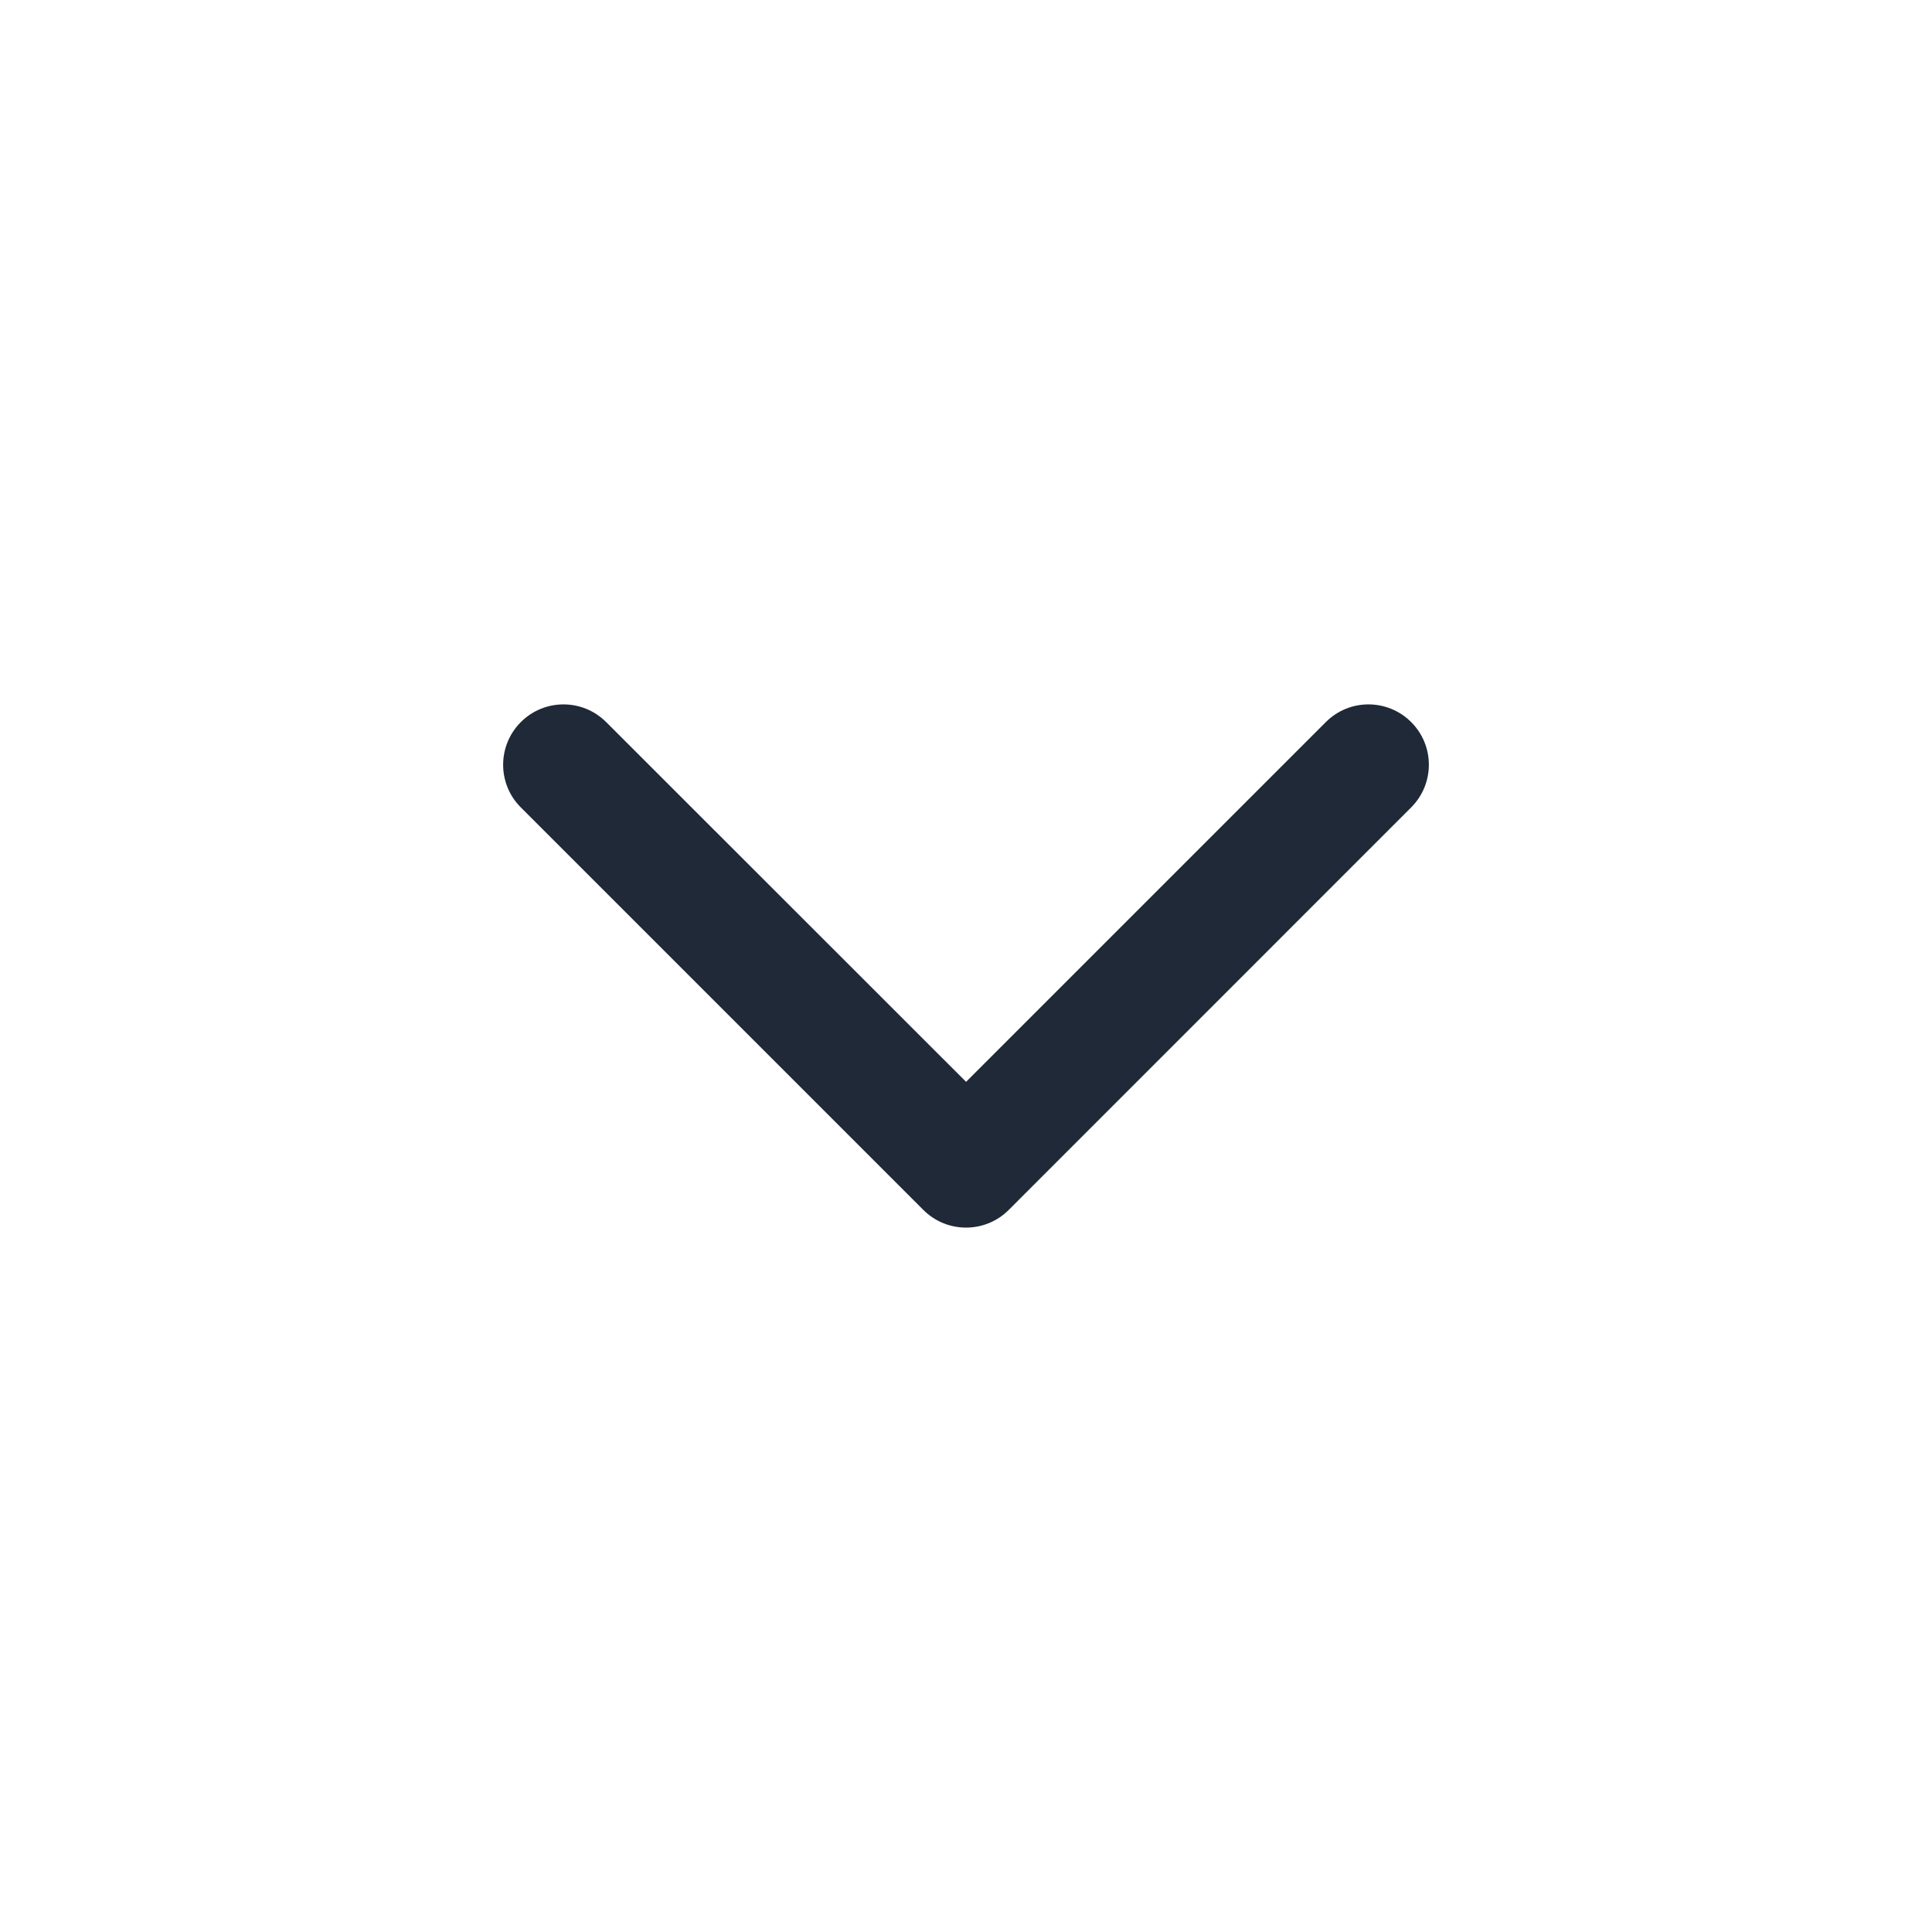
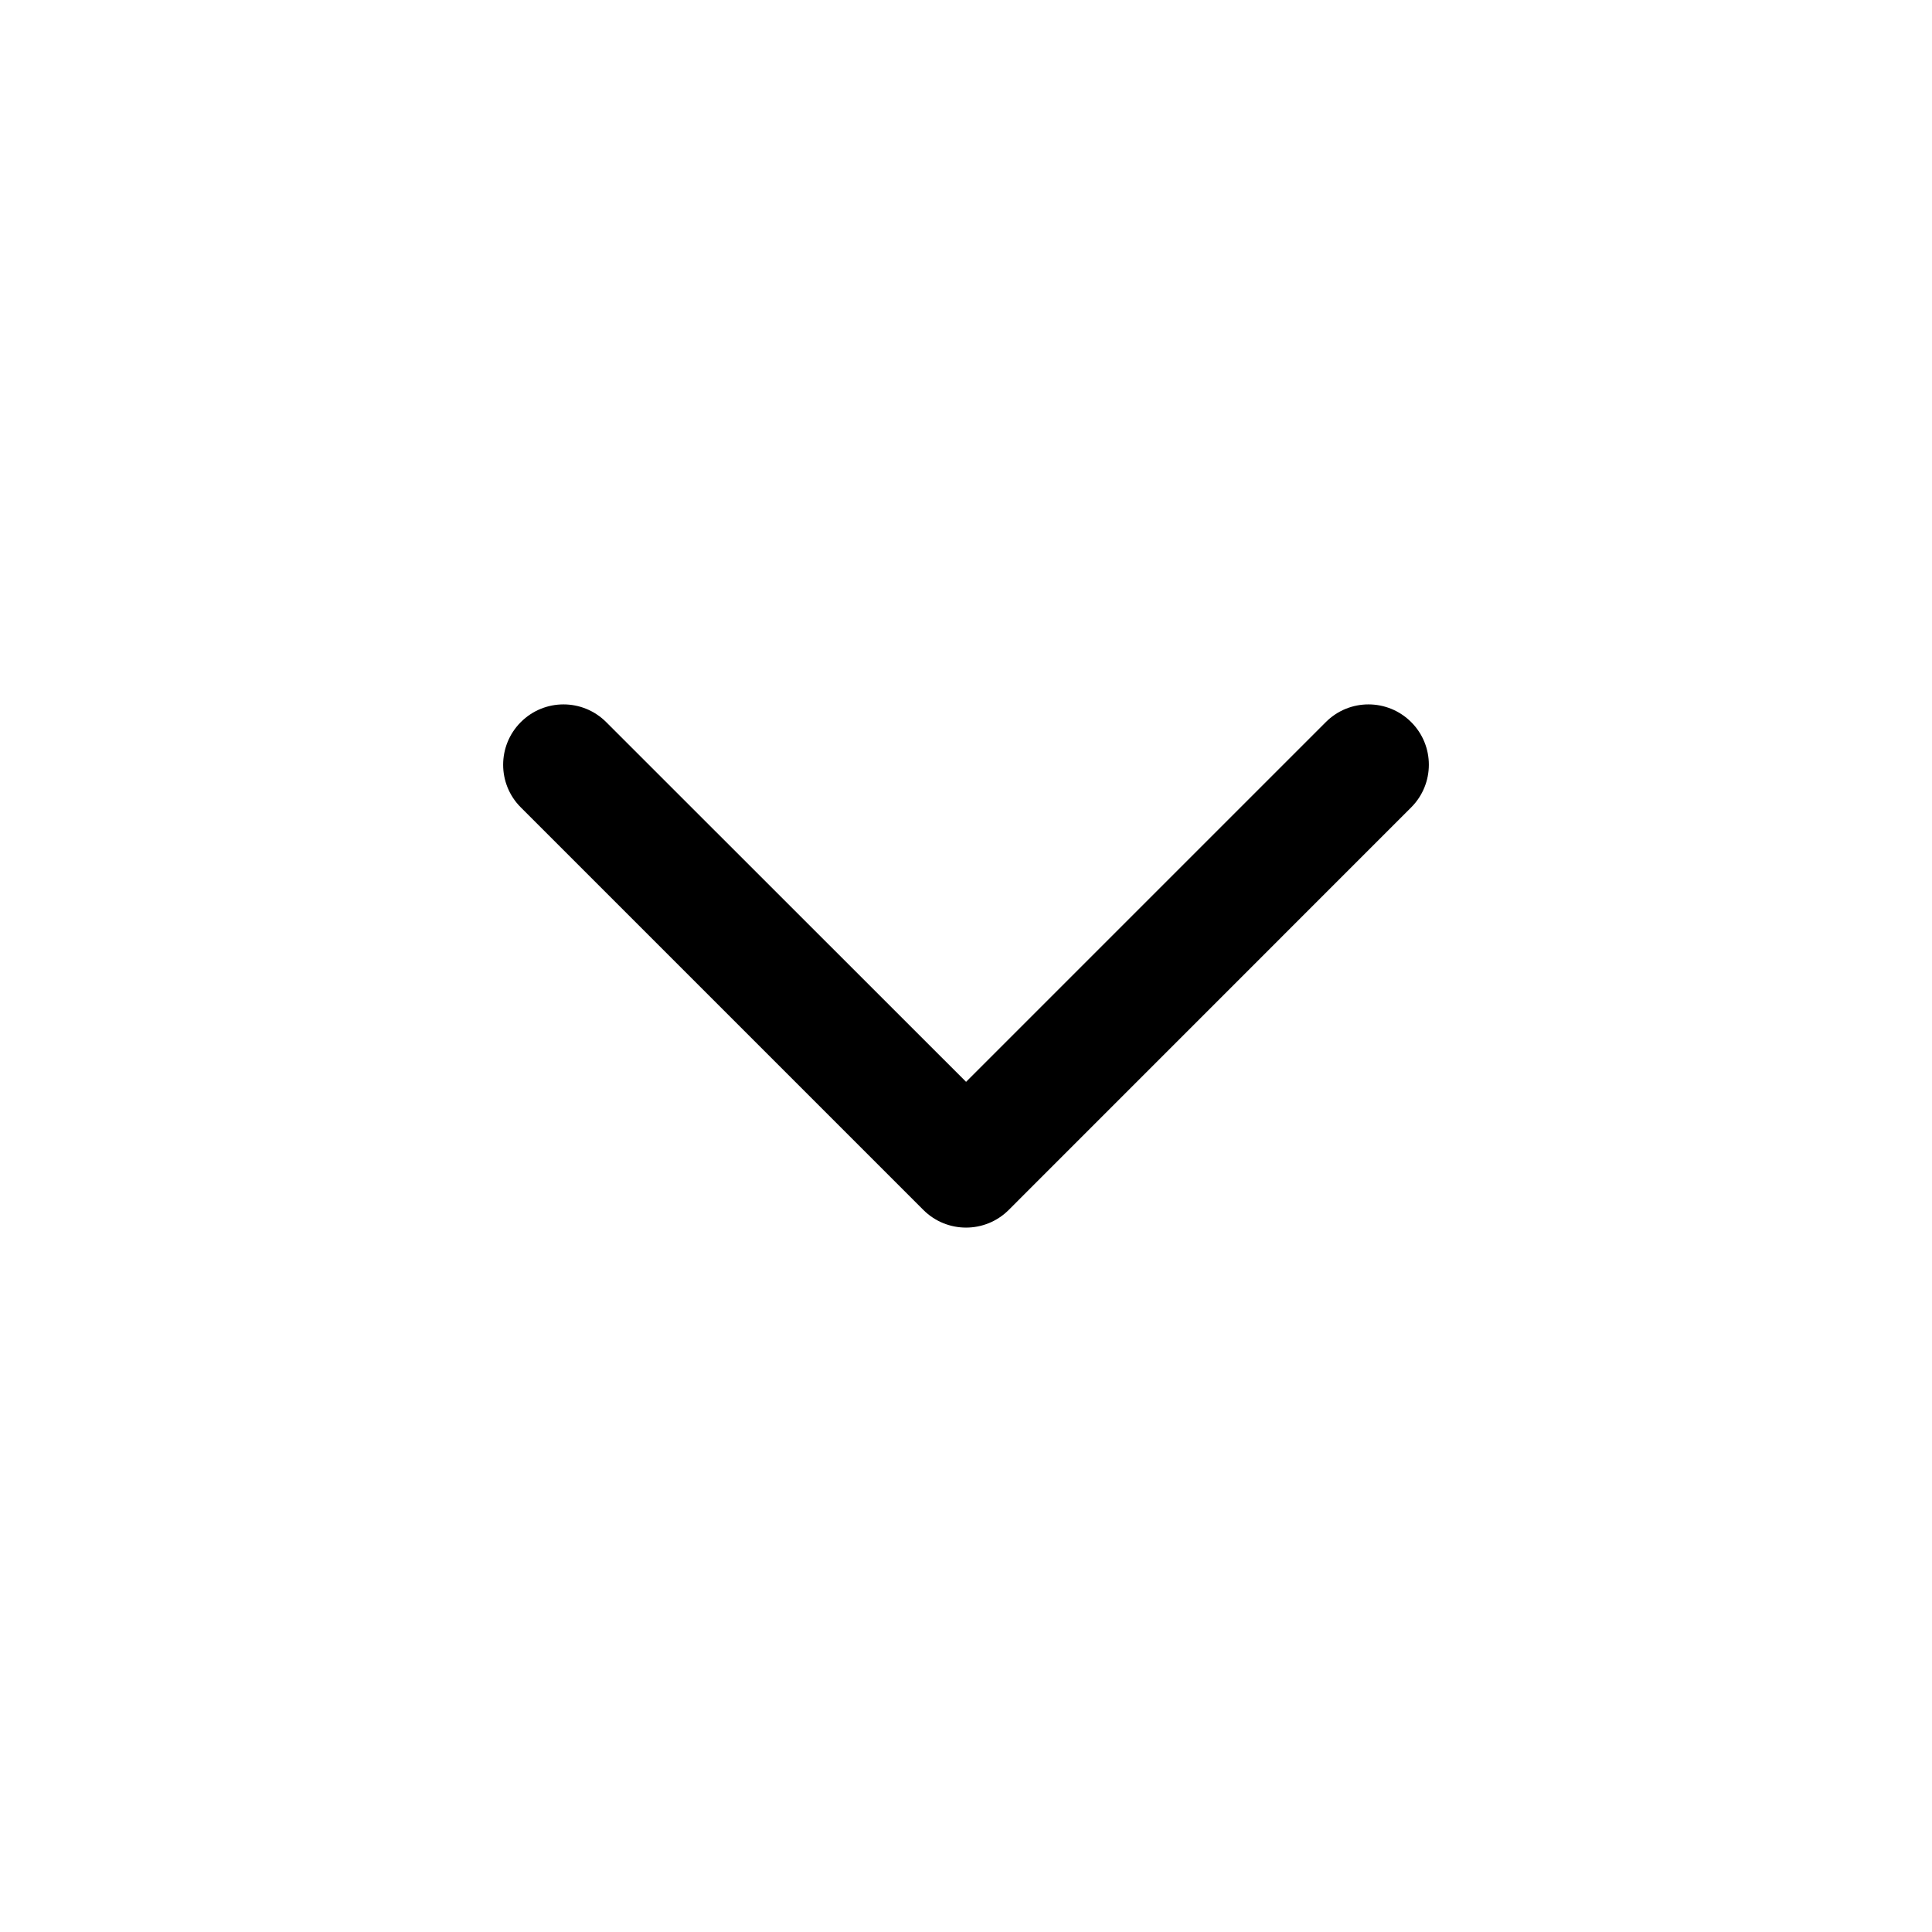
<svg xmlns="http://www.w3.org/2000/svg" width="24" height="24" viewBox="0 0 24 24" fill="none">
-   <path fill-rule="evenodd" clip-rule="evenodd" d="M6.47 8.97C6.763 8.677 7.237 8.677 7.53 8.97L12.001 13.439L16.47 8.97C16.762 8.677 17.237 8.677 17.53 8.97C17.823 9.262 17.823 9.737 17.53 10.03L12.531 15.03C12.238 15.323 11.763 15.323 11.47 15.03L6.47 10.03C6.177 9.738 6.177 9.263 6.47 8.97Z" fill="#1F2937" />
+   <path fill-rule="evenodd" clip-rule="evenodd" d="M6.47 8.97C6.763 8.677 7.237 8.677 7.53 8.97L12.001 13.439L16.47 8.97C16.762 8.677 17.237 8.677 17.53 8.97C17.823 9.262 17.823 9.737 17.53 10.03L12.531 15.03C12.238 15.323 11.763 15.323 11.47 15.03L6.47 10.03C6.177 9.738 6.177 9.263 6.47 8.97Z" fill="currentColor" />
</svg>
